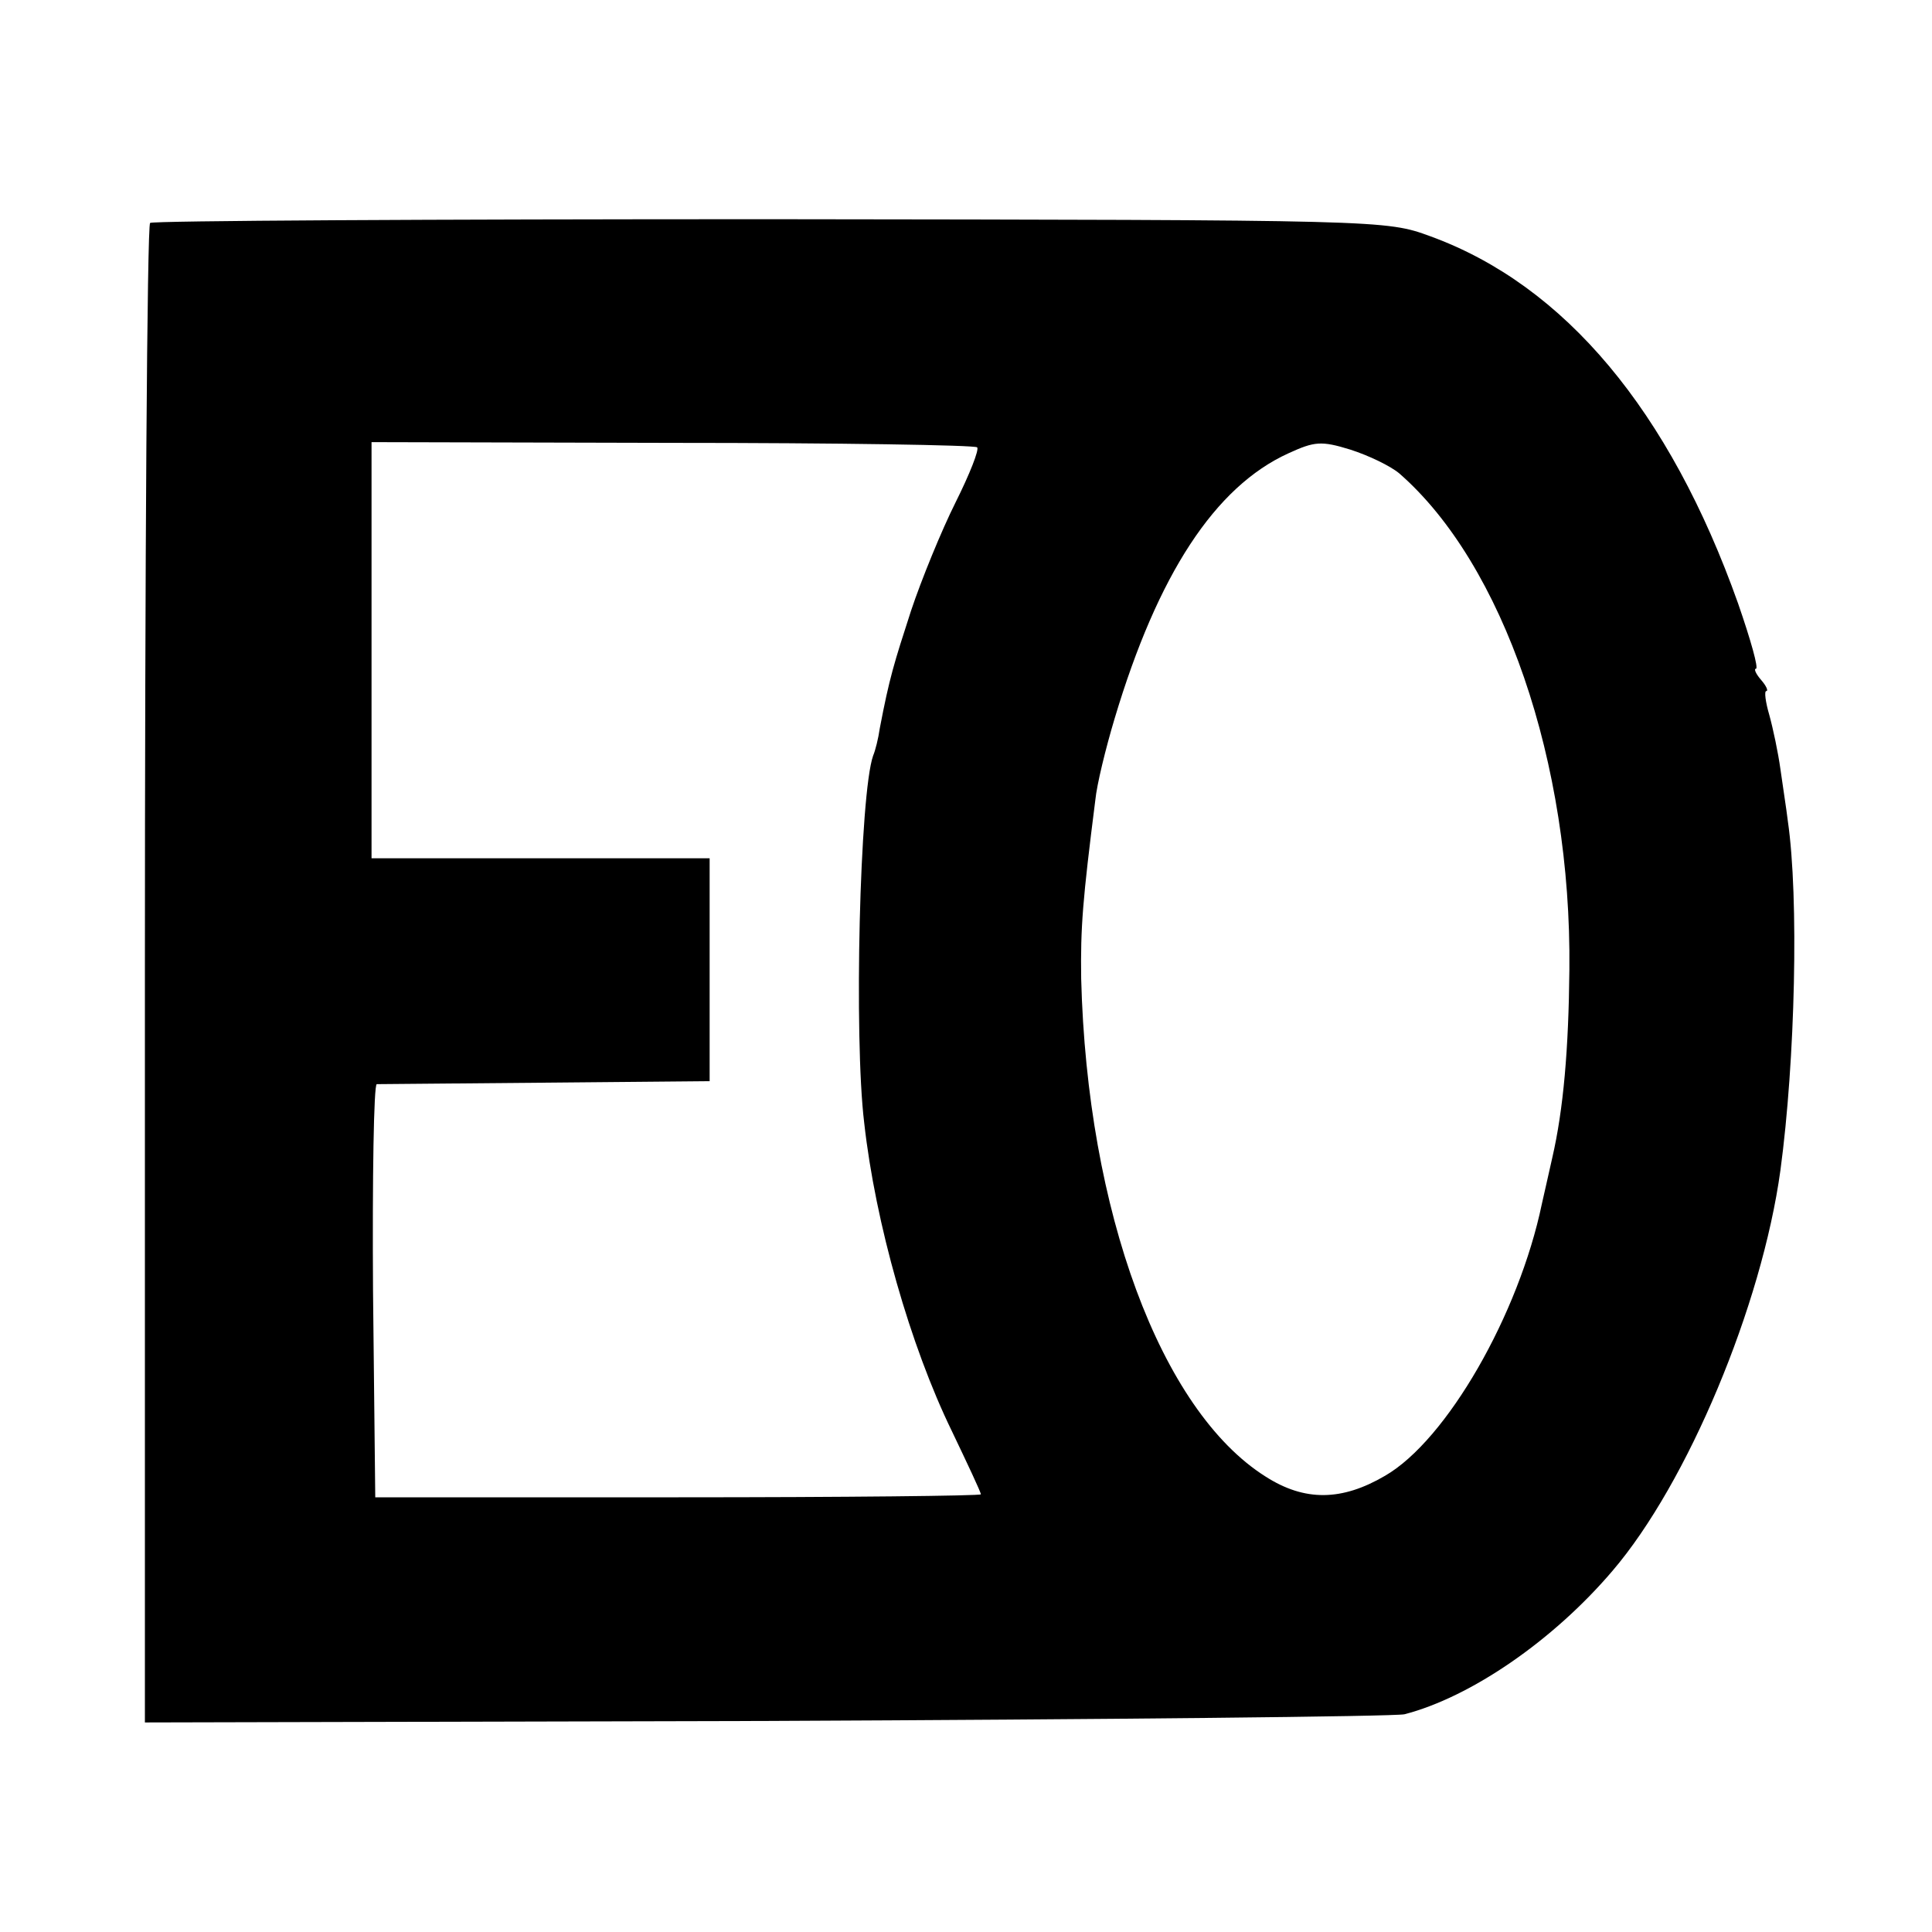
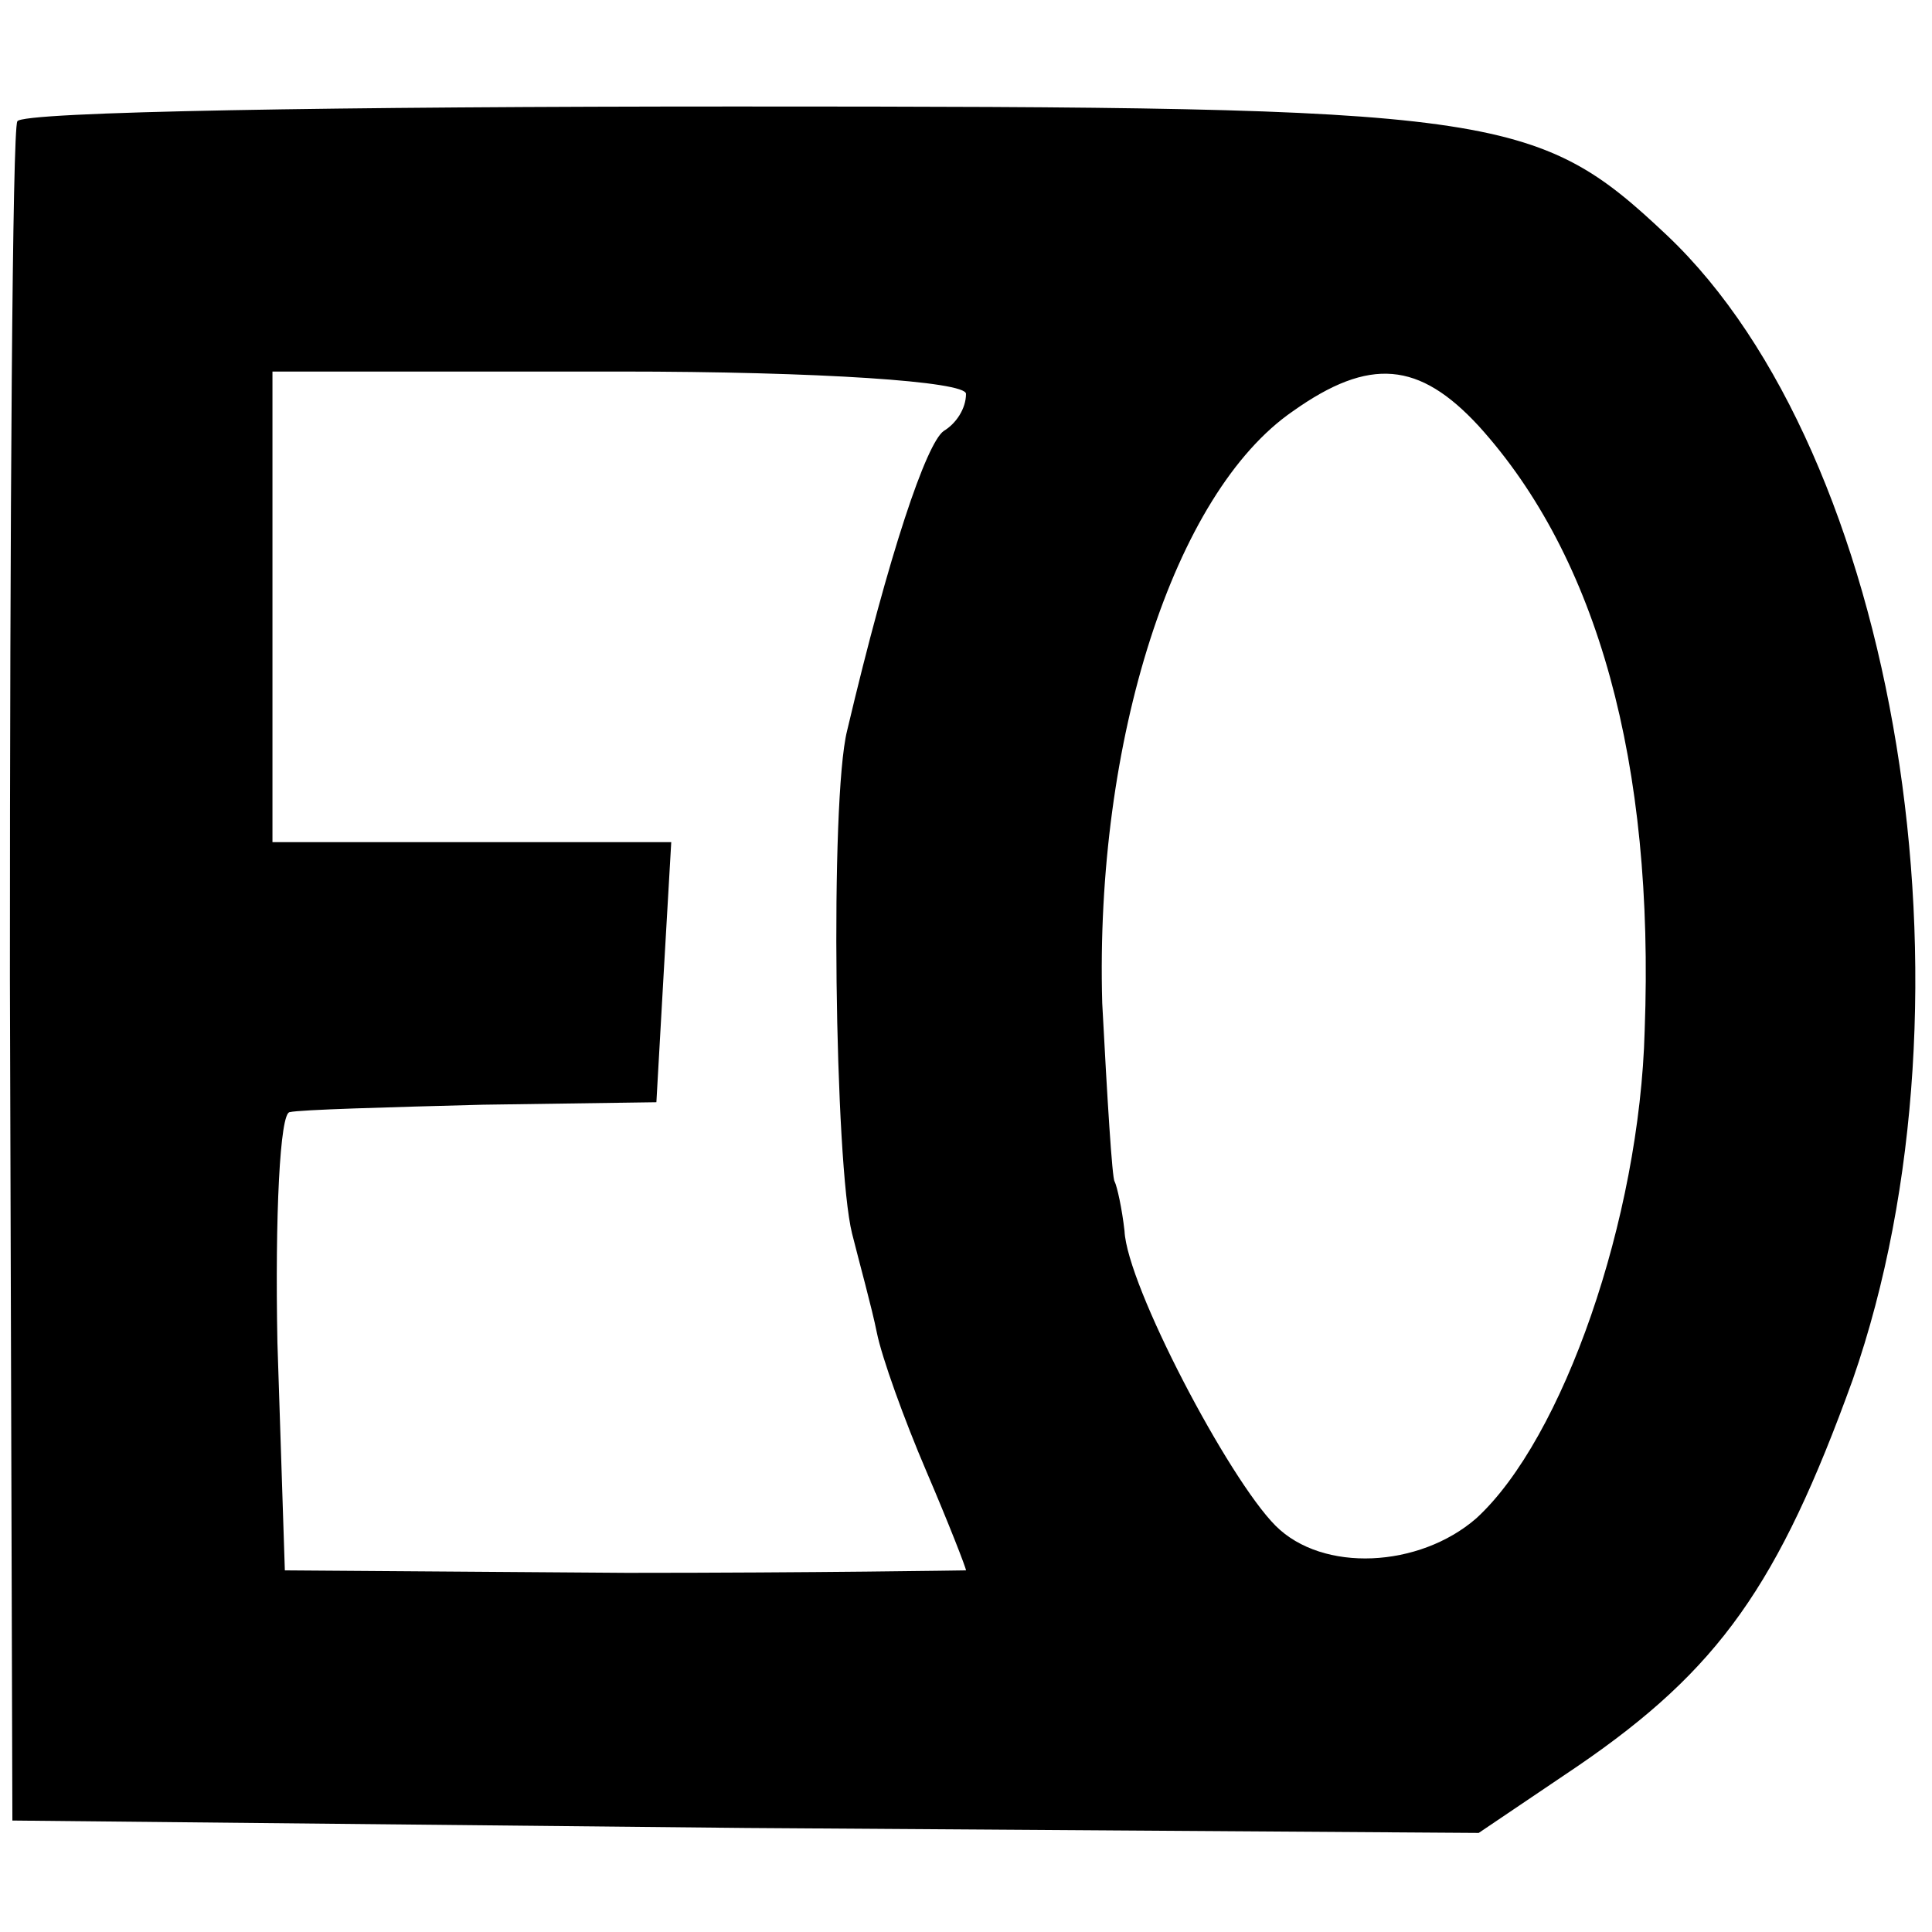
- <svg xmlns="http://www.w3.org/2000/svg" version="1.0" width="260pt" height="260pt" viewBox="0 0 260 260" preserveAspectRatio="xMidYMid meet">
-   <g transform="translate(0,260) scale(0.1,-0.1)" fill="#000000" stroke="none">
-     <path d="M202 2300 c-4 -3 -7 -458 -7 -1011 l0 -1007 835 2 c459 2 846 6 860 9 89 23 200 99 280 193 101 118 201 357 226 539 20 148 25 367 10 470 -2 17 -7 48 -10 70 -3 22 -10 55 -15 73 -5 17 -7 32 -4 32 3 0 0 7 -7 15 -7 8 -10 15 -7 15 4 0 -7 39 -24 88 -92 259 -233 428 -414 494 -60 22 -62 22 -888 23 -455 0 -831 -2 -835 -5z m1113 -302 c3 -3 -10 -36 -29 -74 -19 -38 -46 -104 -60 -146 -23 -71 -29 -90 -42 -158 -2 -14 -6 -30 -9 -37 -18 -51 -26 -379 -12 -494 15 -135 62 -300 118 -415 21 -44 39 -82 39 -85 0 -2 -183 -4 -407 -4 l-408 0 -3 278 c-1 152 1 277 5 278 5 0 107 1 228 2 l220 2 0 150 0 150 -227 0 -228 0 0 280 0 280 405 -1 c223 0 407 -3 410 -6z m568 -35 c140 -122 232 -389 229 -668 -1 -107 -8 -188 -23 -253 -6 -26 -12 -54 -14 -62 -31 -149 -128 -318 -211 -366 -58 -34 -108 -35 -161 -1 -141 89 -240 357 -248 670 -1 69 2 106 19 240 2 21 14 70 26 110 58 194 135 312 234 357 35 16 44 17 83 5 25 -8 54 -22 66 -32z" />
+ <svg xmlns="http://www.w3.org/2000/svg" version="1.0" width="78pt" height="78pt" viewBox="0 0 78 78" preserveAspectRatio="xMidYMid meet">
+   <g transform="translate(0,78) scale(0.1,-0.1)" fill="#000000" stroke="none">
+     <path d="M7 731 c-2 -3 -3 -159 -3 -346 l1 -340 296 -3 296 -2 40 27 c57 39 81 73 111 156 54 155 18 374 -75 462 -53 50 -68 52 -376 52 -158 0 -289 -2 -290 -6z m383 -110 c0 -6 -4 -12 -9 -15 -7 -5 -22 -49 -39 -121 -7 -28 -5 -175 2 -203 3 -12 8 -30 10 -40 2 -10 11 -35 20 -56 9 -21 16 -39 16 -40 0 0 -62 -1 -137 -1 l-138 1 -3 92 c-1 51 1 93 5 93 4 1 40 2 78 3 l70 1 3 53 3 52 -80 0 -81 0 0 95 0 95 140 0 c81 0 140 -4 140 -9z m207 -13 c48 -53 71 -136 67 -244 -2 -76 -33 -165 -68 -197 -23 -20 -62 -22 -81 -3 -19 19 -60 97 -61 119 -1 9 -3 18 -4 20 -1 1 -3 34 -5 72 -3 106 29 206 77 239 31 22 51 20 75 -6z" />
  </g>
</svg>
